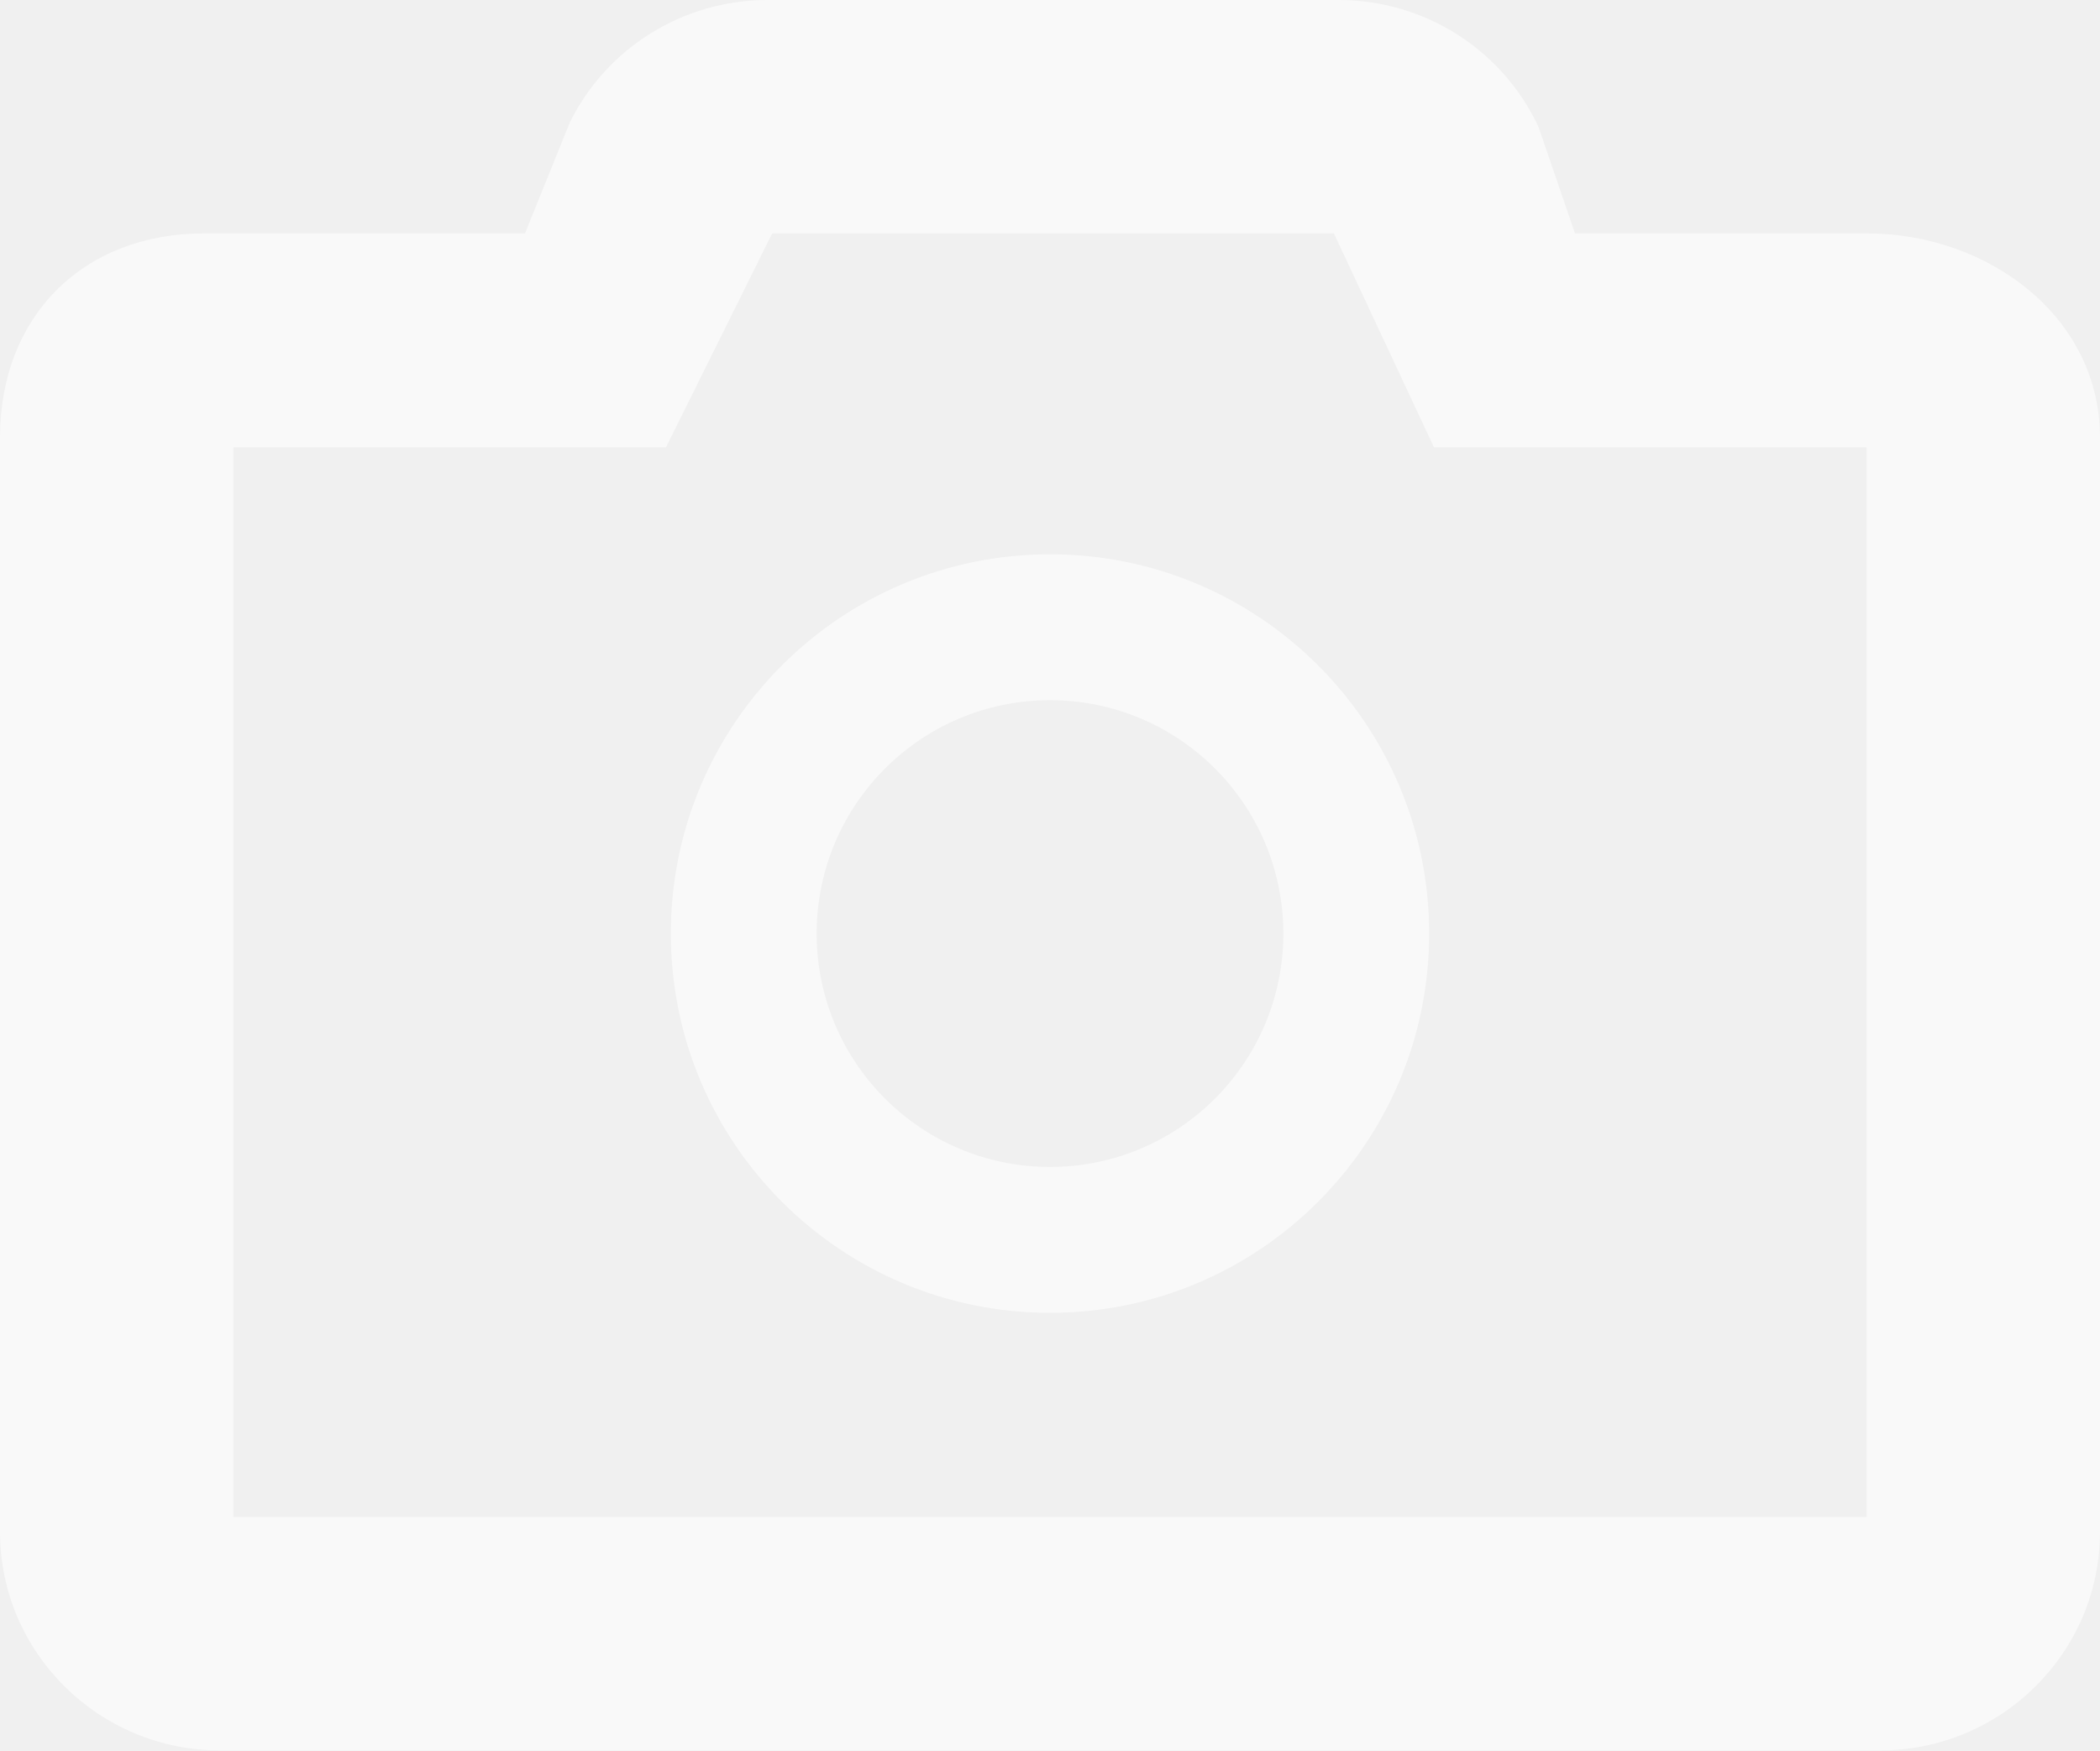
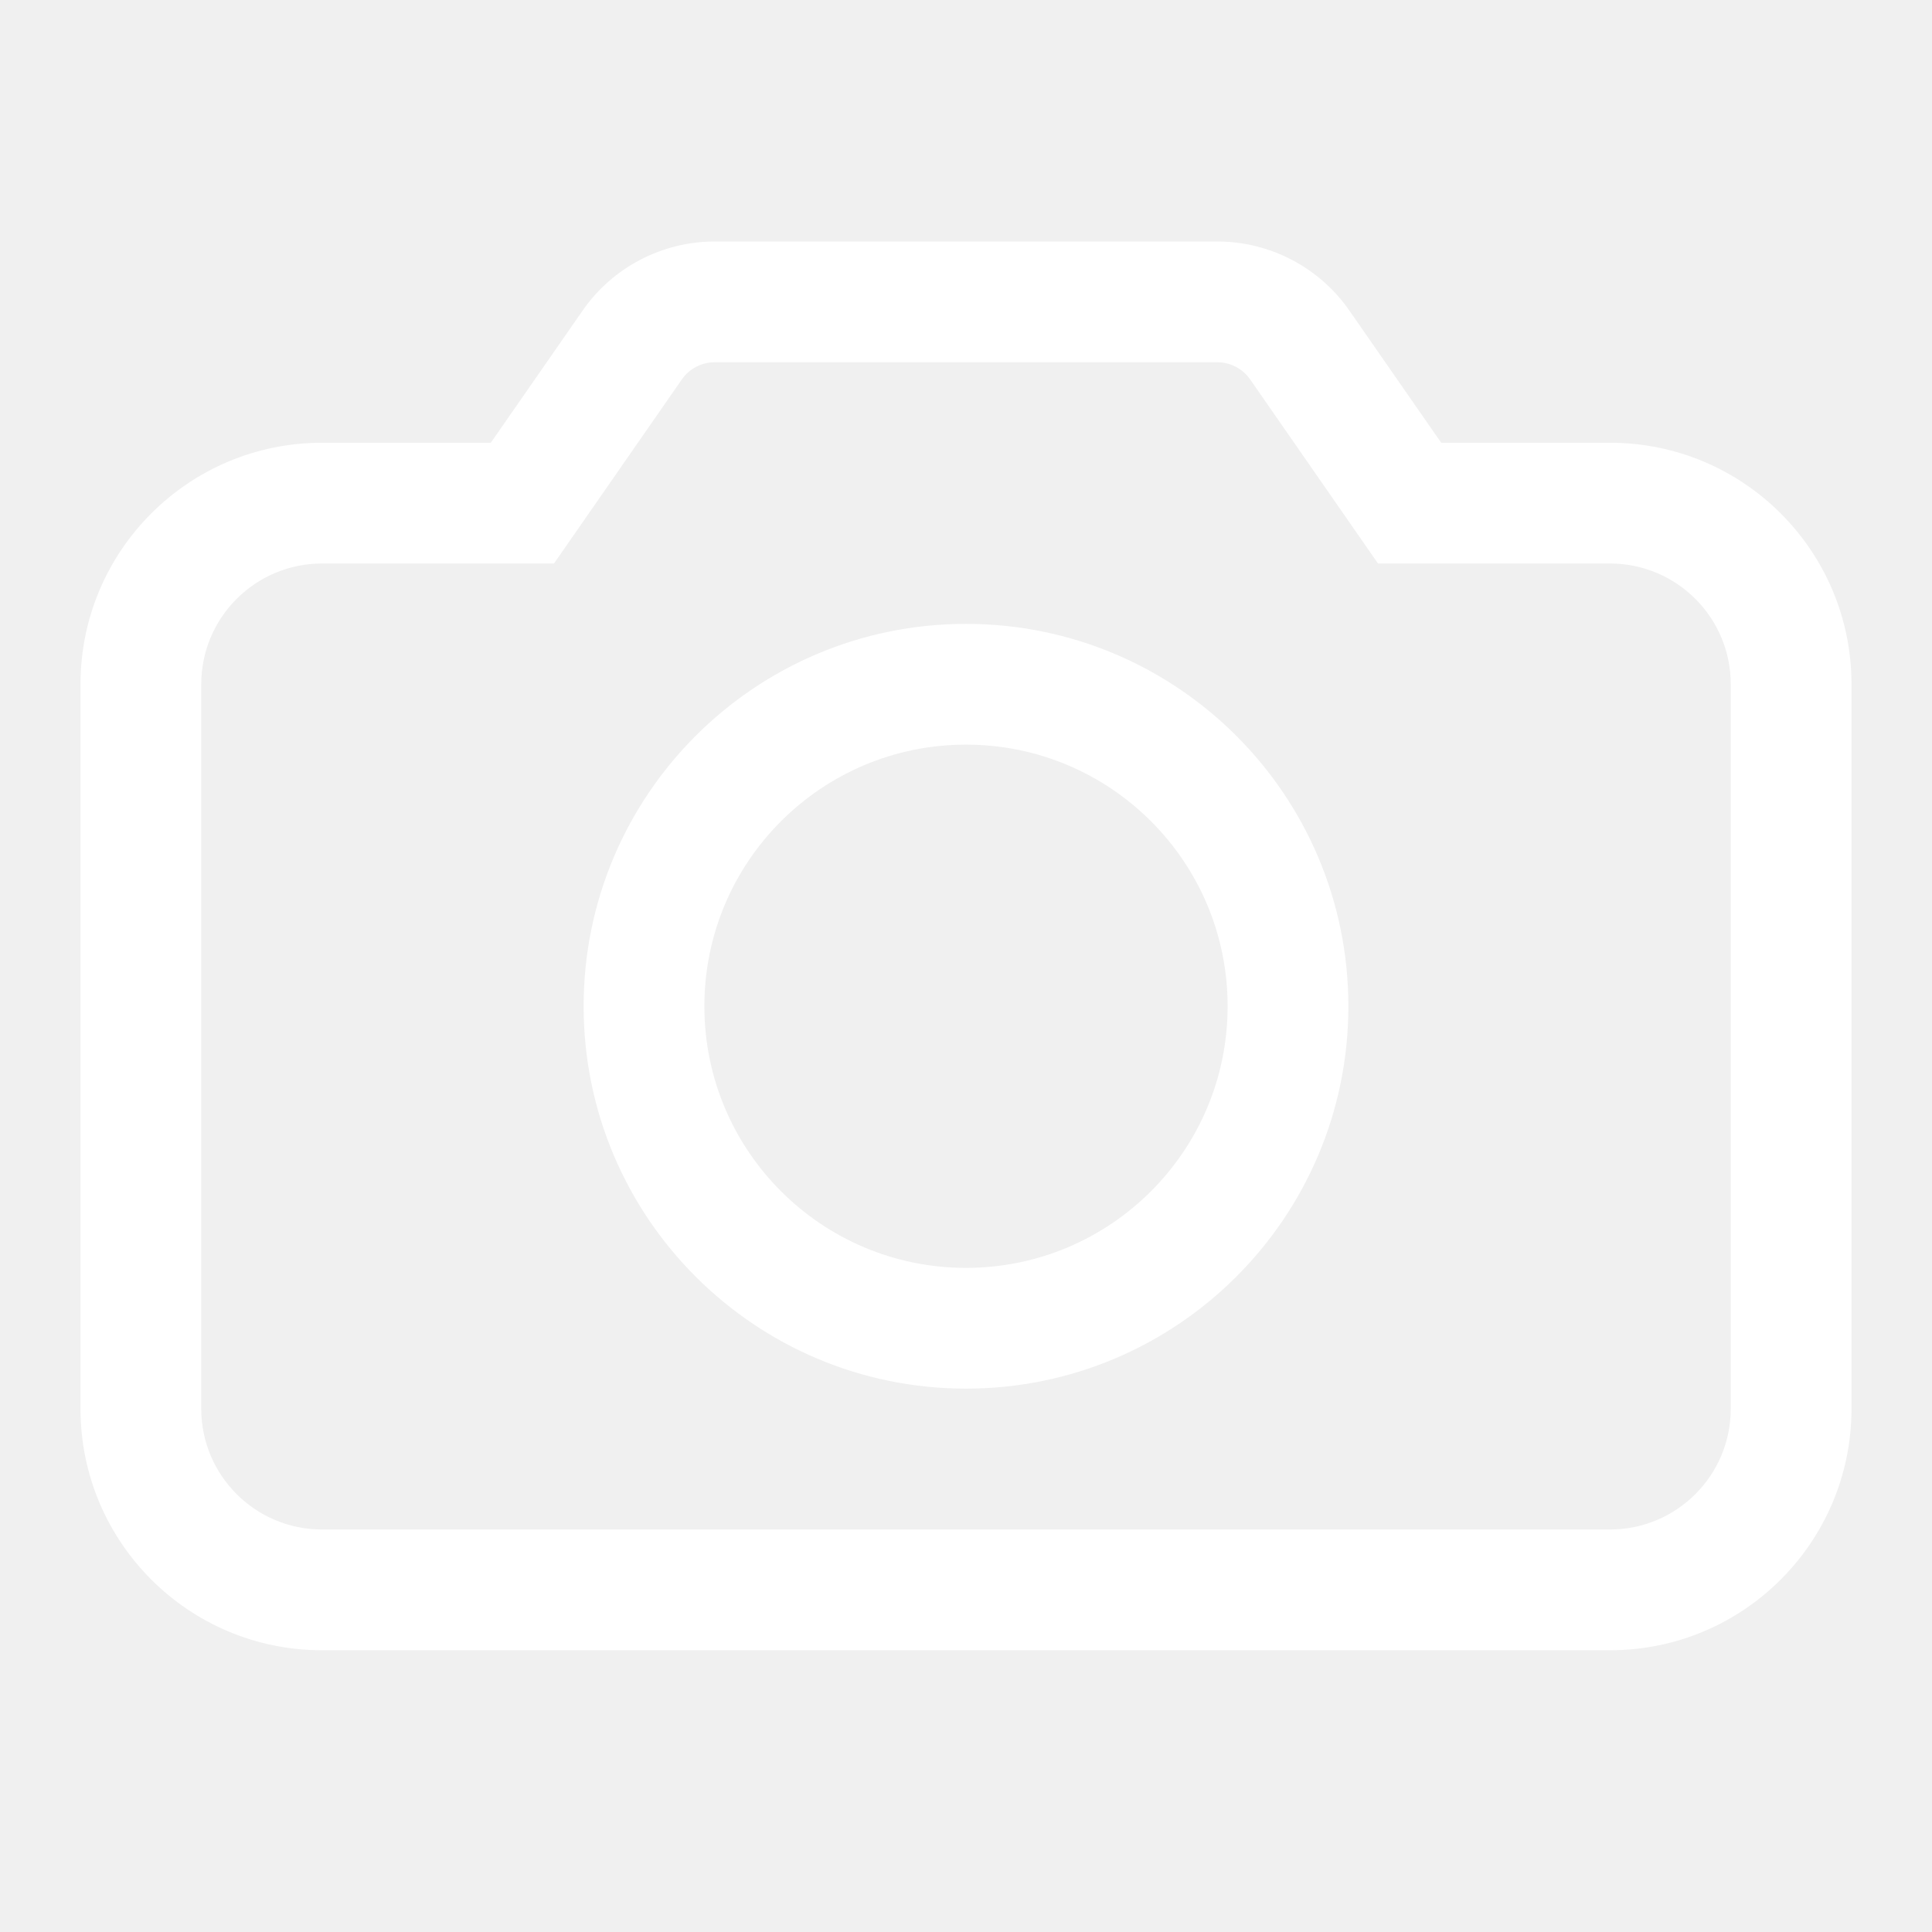
- <svg xmlns="http://www.w3.org/2000/svg" viewBox="0 0 96 80" version="1.1">
-   <g id="camera" stroke="none" stroke-width="1" fill="none" fill-rule="evenodd" opacity="0.6">
-     <g id="分布式相机_A端_当前能力（不能看画面、保存不到图库）" transform="translate(-192, -376)" fill="#FFFFFF" fill-rule="nonzero">
-       <g id="camera" transform="translate(192, 376)">
-         <path d="M61.192,0 C65.119,0 68.688,2.267 70.334,5.808 L72,10.667 L85.333,10.667 C90.894,10.667 96,14.477 96,20 L96,70 C96,75.523 91.492,80 85.931,80 L10.069,80 C4.508,80 0,75.523 0,70 L0,20 C0,14.477 3.772,10.667 9.333,10.667 L24,10.667 L26.047,5.601 C27.737,2.173 31.246,0 35.089,0 L61.192,0 Z M60.978,10.667 L35.299,10.667 L30.444,20.444 L10.667,20.444 L10.667,69.333 L85.333,69.333 L85.333,20.444 L65.554,20.444 L60.978,10.667 Z M48,25.333 C57.573,25.333 65.333,33.094 65.333,42.667 C65.333,52.24 57.573,60 48,60 C38.427,60 30.667,52.24 30.667,42.667 C30.667,33.094 38.427,25.333 48,25.333 Z M48,32 C42.109,32 37.333,36.776 37.333,42.667 C37.333,48.558 42.109,53.333 48,53.333 C53.891,53.333 58.667,48.558 58.667,42.667 C58.667,36.776 53.891,32 48,32 Z" id="Combined-Shape" />
-       </g>
-     </g>
+ <svg xmlns="http://www.w3.org/2000/svg" xmlns:xlink="http://www.w3.org/1999/xlink" width="24px" height="24px" viewBox="0 0 24 24" version="1.1">
+   <defs>
+     <path d="M15.121,3 C15.776,3 16.39,3.321 16.763,3.859 L17.903,5.5 L20,5.5 C21.657,5.5 23,6.843 23,8.5 L23,17.5 C23,19.157 21.657,20.5 20,20.5 L4,20.5 C2.343,20.5 1,19.157 1,17.5 L1,8.5 C1,6.843 2.343,5.5 4,5.5 L6.097,5.5 L7.237,3.859 C7.61,3.321 8.224,3 8.879,3 L15.121,3 Z M15.121,4.5 L8.879,4.5 C8.716,4.5 8.562,4.58 8.469,4.715 L6.882,7 L4,7 C3.172,7 2.5,7.672 2.5,8.5 L2.5,17.5 C2.5,18.328 3.172,19 4,19 L20,19 C20.828,19 21.5,18.328 21.5,17.5 L21.5,8.5 C21.5,7.672 20.828,7 20,7 L17.118,7 L15.531,4.715 C15.438,4.58 15.284,4.5 15.121,4.5 Z M12,7.75 C14.623,7.75 16.75,9.877 16.75,12.5 C16.75,15.123 14.623,17.25 12,17.25 C9.377,17.25 7.25,15.123 7.25,12.5 C7.25,9.877 9.377,7.75 12,7.75 Z M12,9.25 C10.205,9.25 8.75,10.705 8.75,12.5 C8.75,14.295 10.205,15.75 12,15.75 C13.795,15.75 15.25,14.295 15.25,12.5 C15.25,10.705 13.795,9.25 12,9.25 Z" id="path-1" />
+   </defs>
+   <g id="camera" stroke="none" stroke-width="1" fill="none" fill-rule="evenodd">
+     <mask id="mask-2" fill="white">
+       <use xlink:href="#path-1" />
+     </mask>
+     <use id="合并形状" fill="#FFFFFF" fill-rule="nonzero" xlink:href="#path-1" />
  </g>
</svg>
